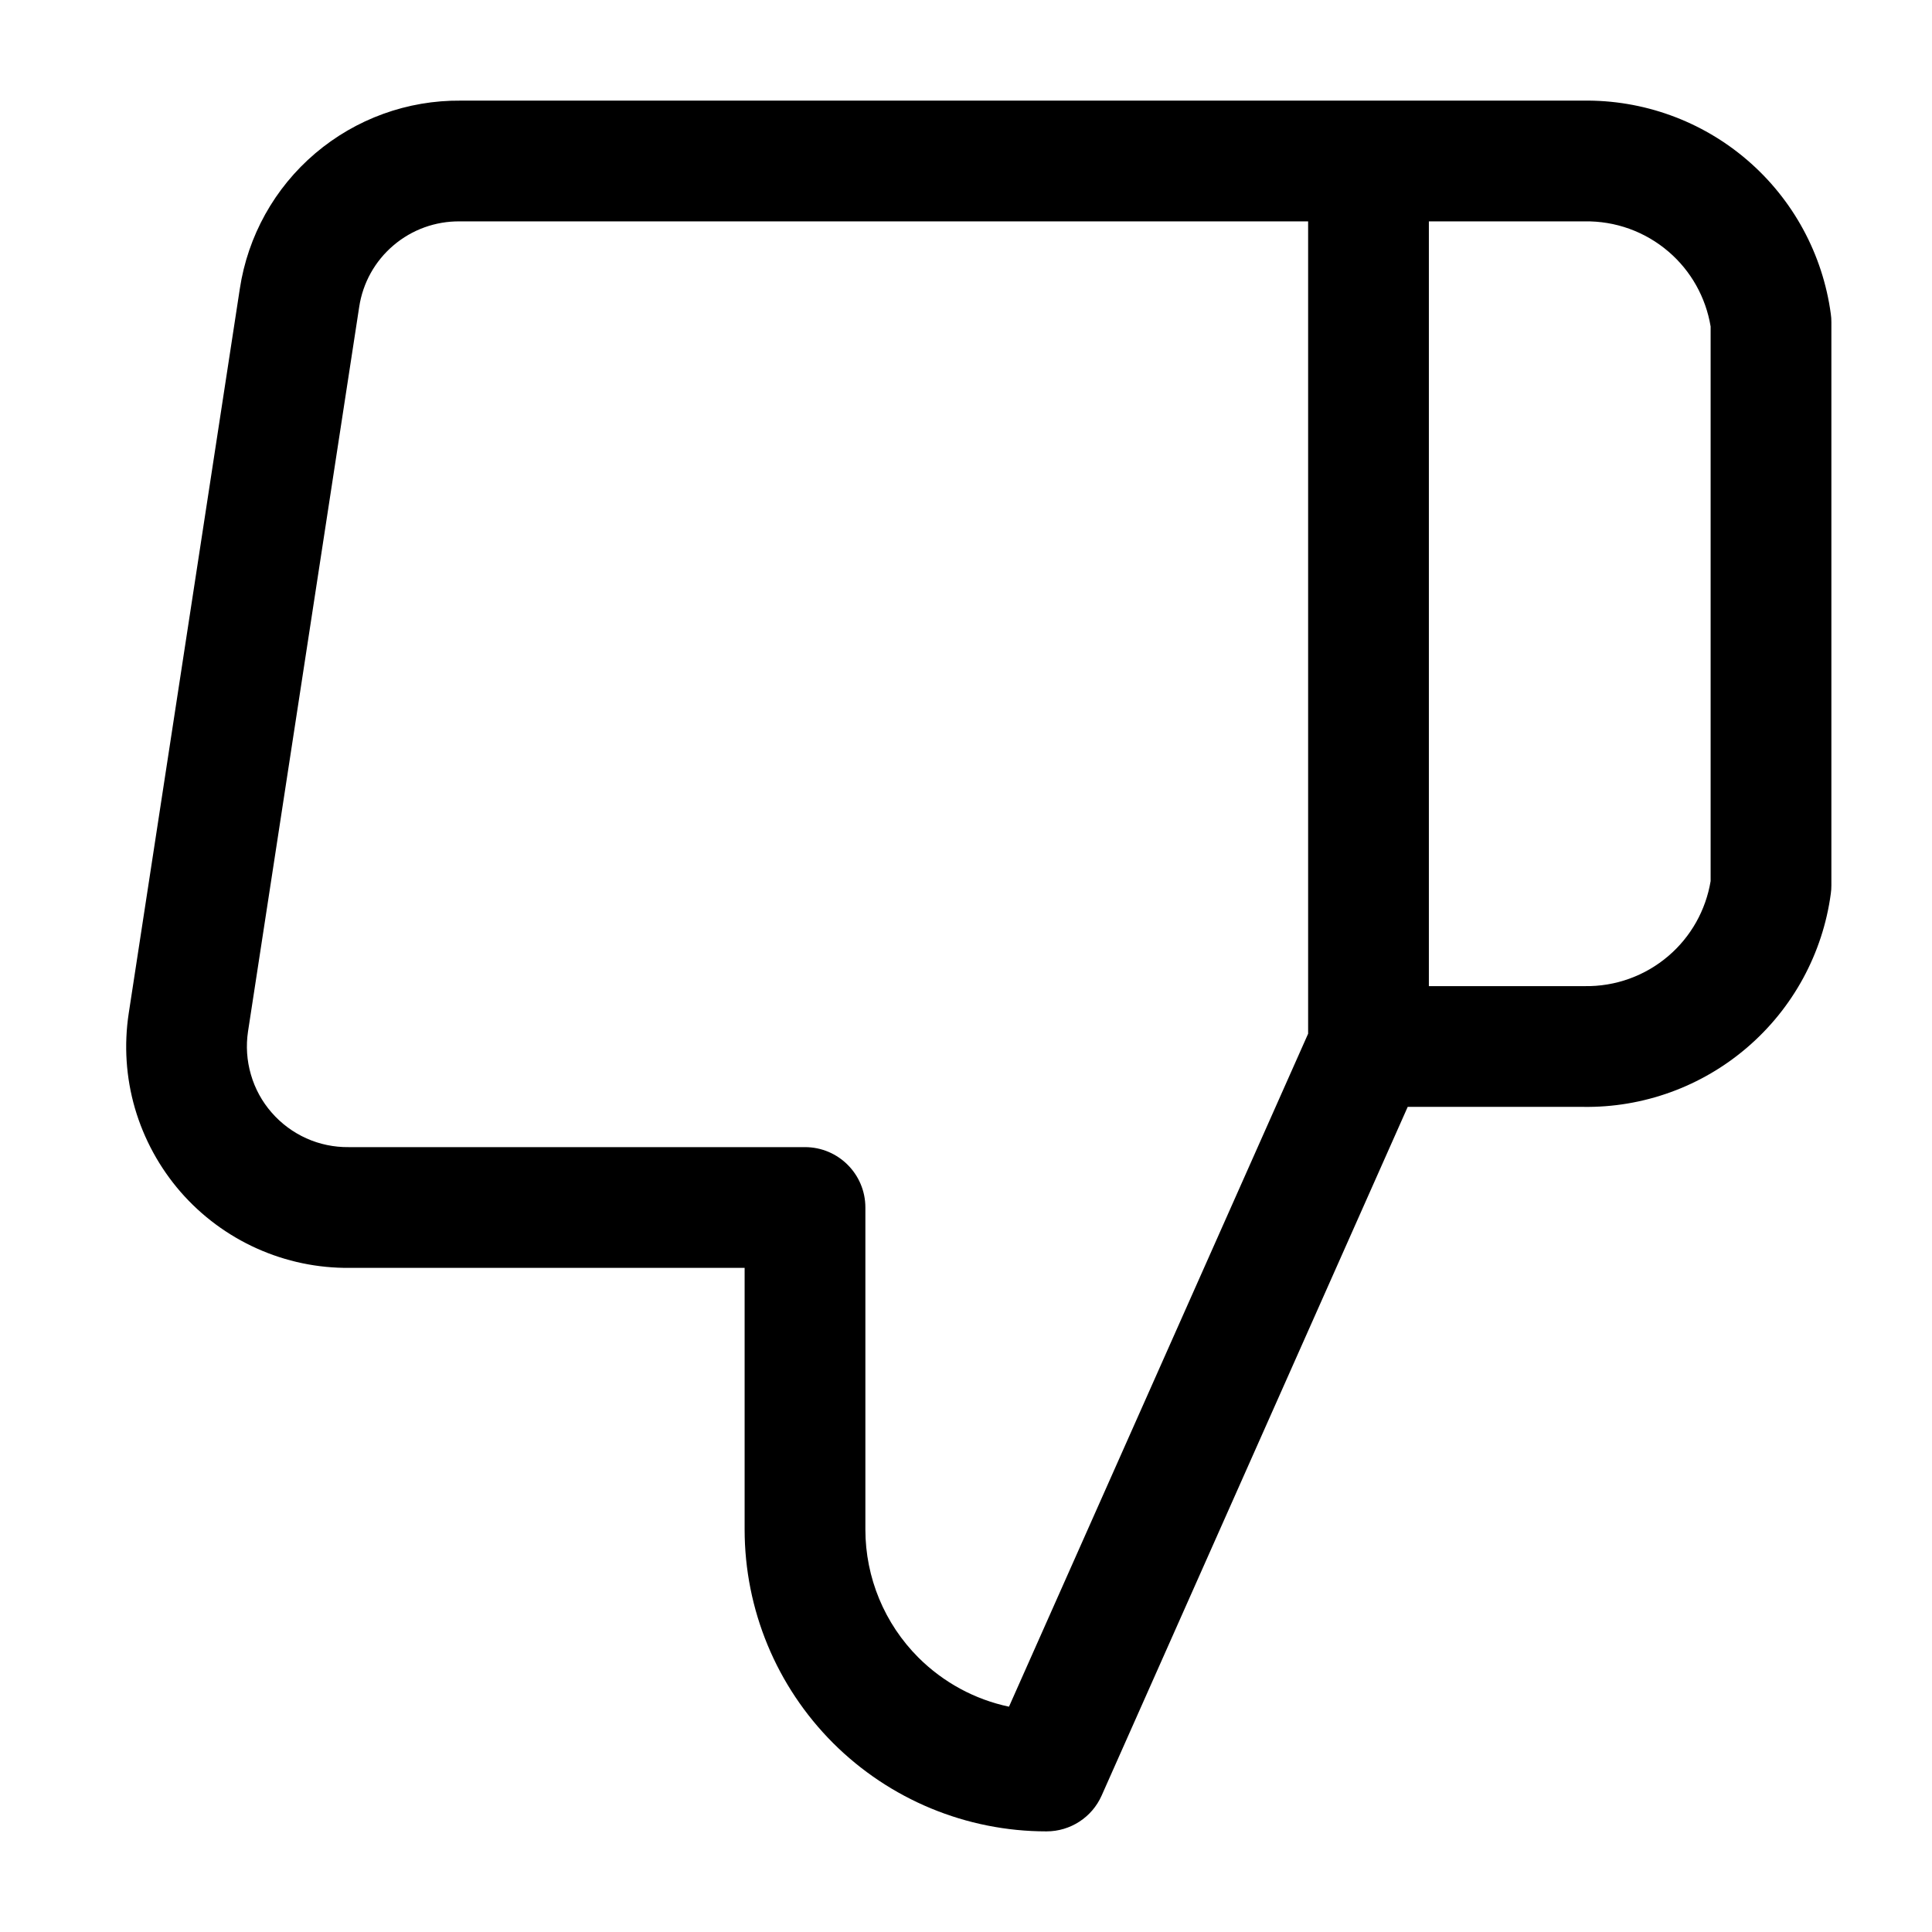
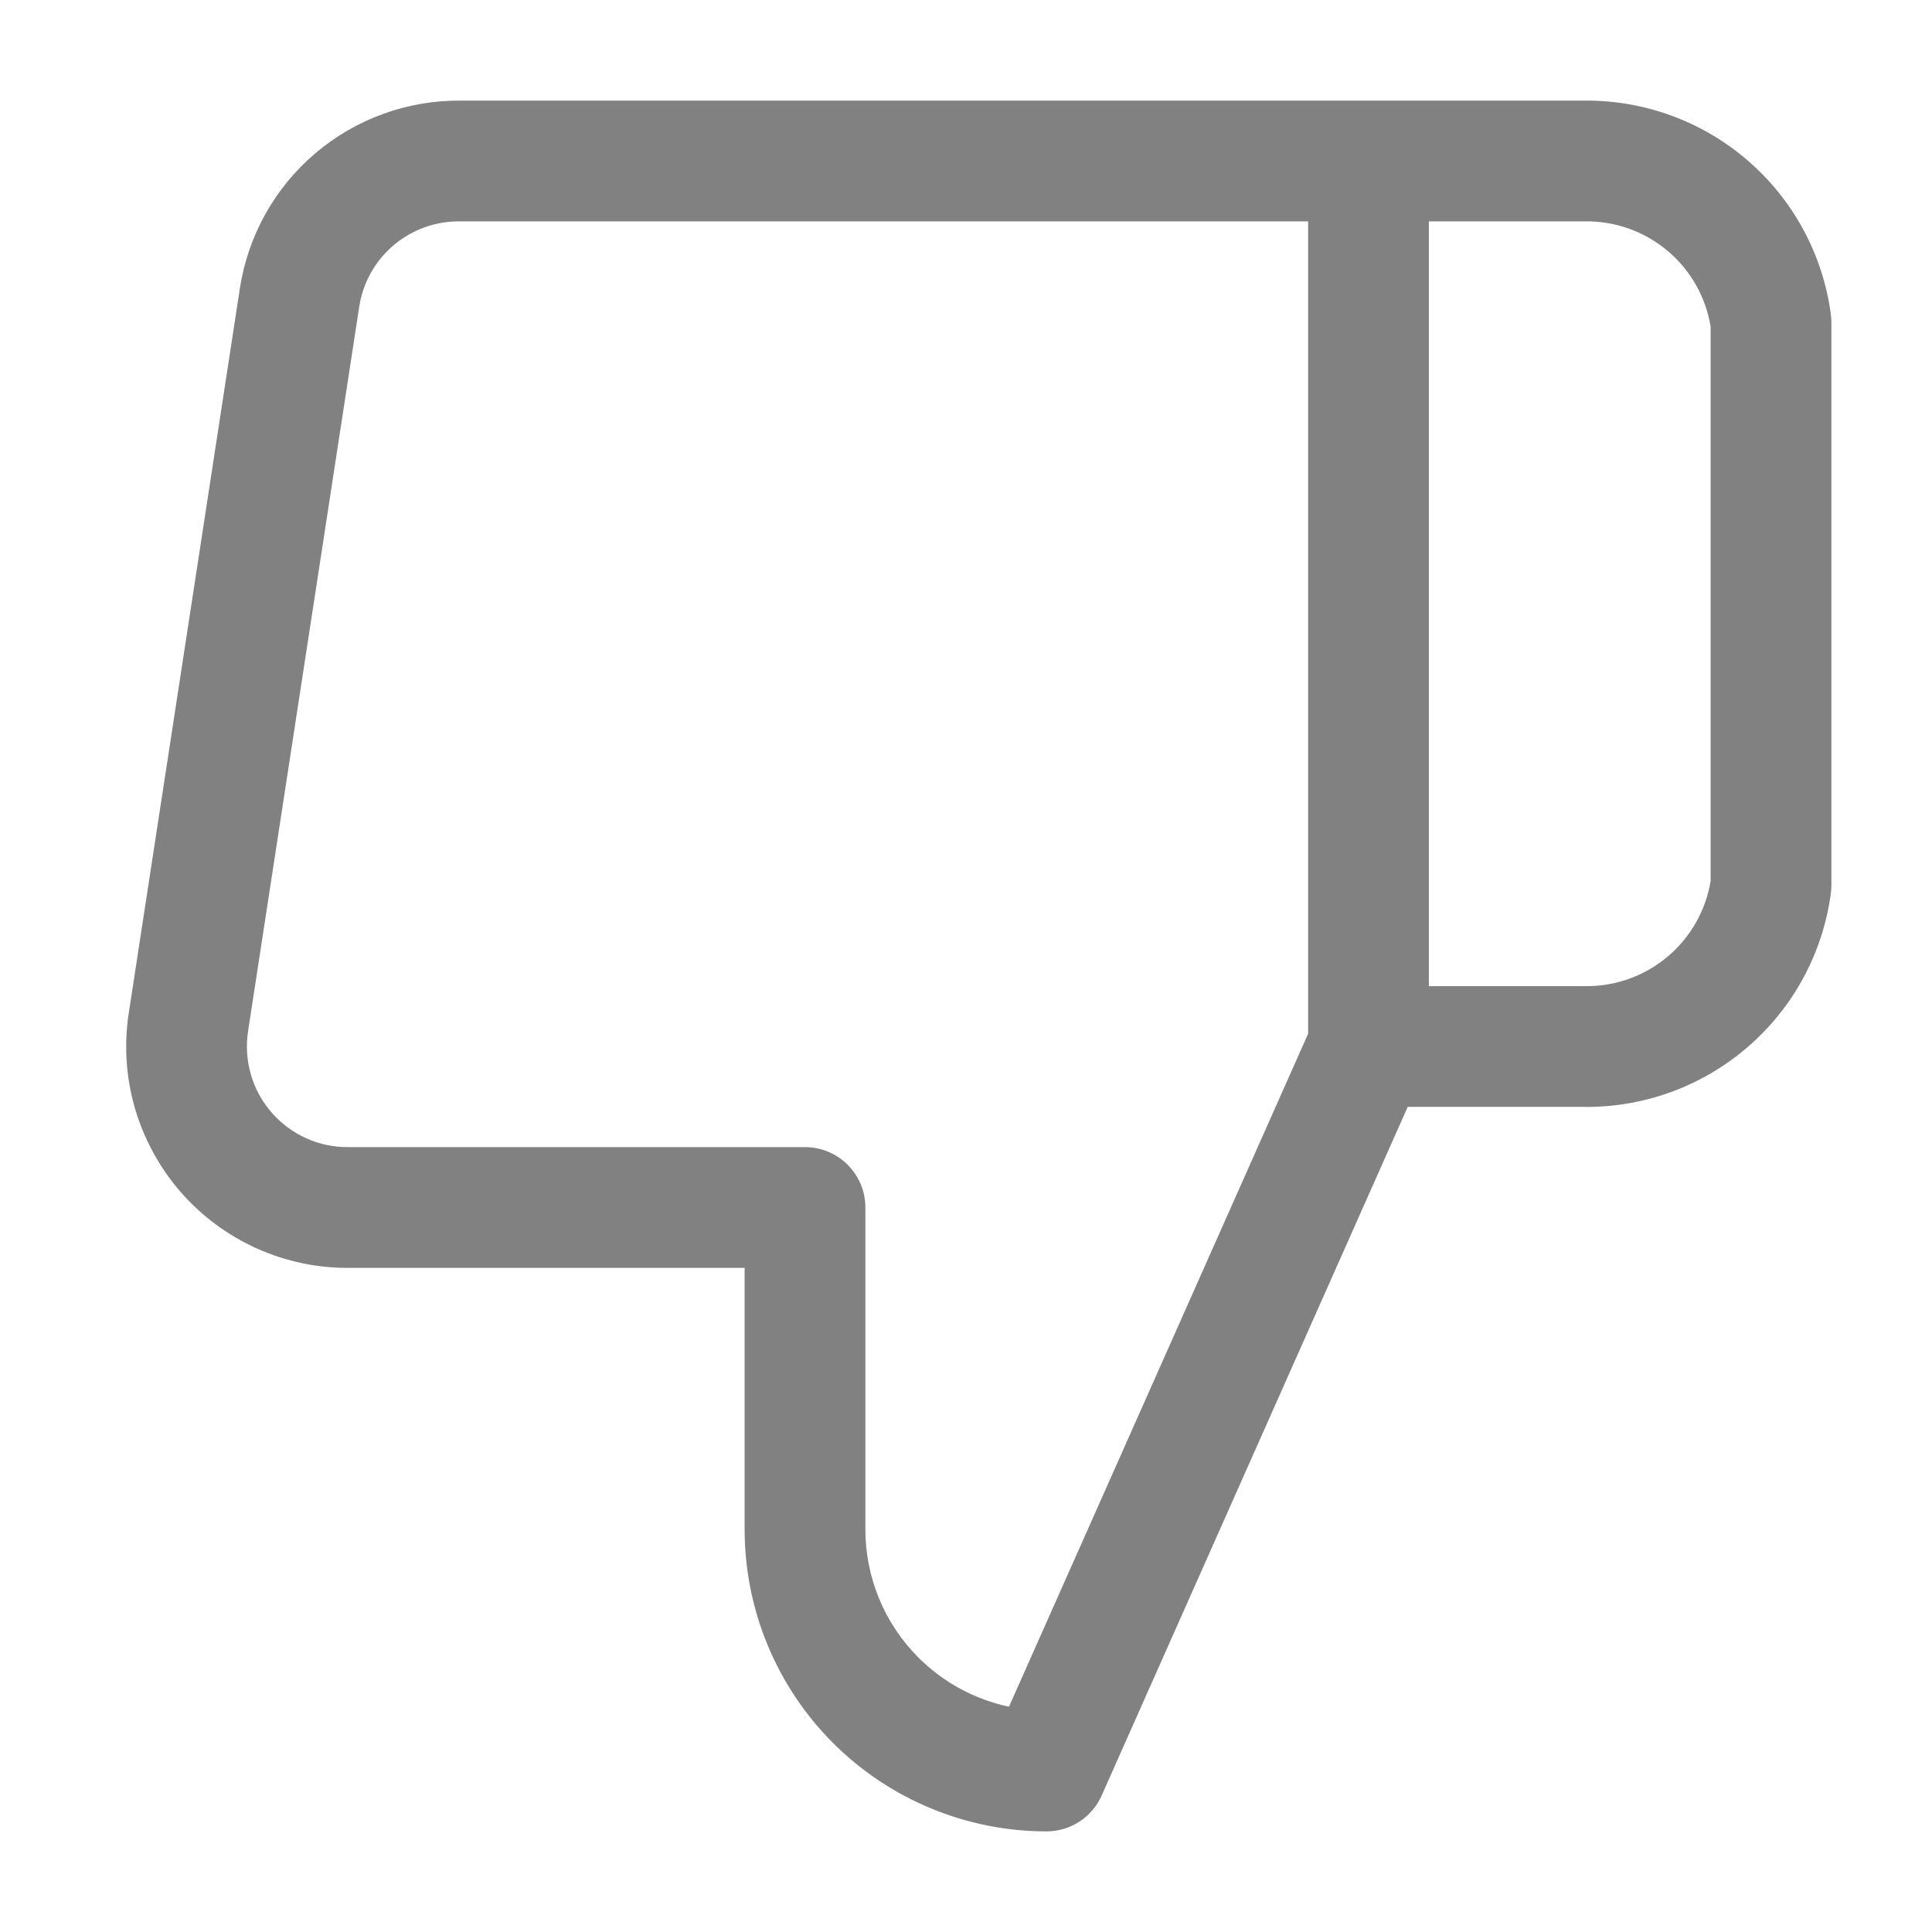
<svg xmlns="http://www.w3.org/2000/svg" width="24" height="24" viewBox="0 0 24 24" fill="none">
  <g id="Icon/thumbs-down">
-     <path id="Vector (Stroke)" fill-rule="evenodd" clip-rule="evenodd" d="M20.727 3.126C20.437 2.877 20.066 2.743 19.683 2.75L19.67 2.75L17.75 2.75V12.25H19.683C20.066 12.257 20.437 12.123 20.727 11.874C21.006 11.635 21.19 11.306 21.25 10.945V4.056C21.19 3.694 21.006 3.365 20.727 3.126ZM16.25 12.841L12.534 21.201C12.111 21.112 11.72 20.901 11.409 20.591C10.987 20.169 10.75 19.597 10.75 19V15C10.75 14.586 10.414 14.25 10 14.25H4.34L4.332 14.25C4.15 14.252 3.971 14.215 3.806 14.141C3.64 14.066 3.493 13.957 3.374 13.82C3.255 13.684 3.167 13.523 3.117 13.349C3.066 13.175 3.054 12.992 3.081 12.813C3.081 12.813 3.081 12.813 3.081 12.813L4.462 3.813C4.507 3.514 4.658 3.243 4.888 3.048C5.118 2.852 5.41 2.747 5.712 2.75L16.25 2.75V12.841ZM19.664 1.25C20.411 1.239 21.137 1.501 21.704 1.988C22.273 2.476 22.643 3.157 22.743 3.9C22.748 3.933 22.75 3.966 22.75 4V11C22.75 11.034 22.748 11.067 22.743 11.101C22.643 11.844 22.273 12.524 21.704 13.012C21.137 13.499 20.411 13.762 19.664 13.75H17.487L13.685 22.305C13.565 22.576 13.296 22.75 13 22.75C12.005 22.75 11.052 22.355 10.348 21.652C9.645 20.948 9.25 19.995 9.25 19V15.75H4.344C3.947 15.754 3.554 15.672 3.191 15.509C2.828 15.346 2.504 15.106 2.242 14.805C1.981 14.504 1.788 14.15 1.676 13.767C1.565 13.384 1.539 12.982 1.599 12.588L2.979 3.588C2.979 3.587 2.978 3.588 2.979 3.588C3.078 2.932 3.411 2.334 3.916 1.905C4.421 1.476 5.062 1.244 5.724 1.25H19.664Z" fill="black" />
+     <path id="Vector (Stroke)" fill-rule="evenodd" clip-rule="evenodd" d="M20.727 3.126C20.437 2.877 20.066 2.743 19.683 2.75L19.67 2.75L17.75 2.75V12.25H19.683C20.066 12.257 20.437 12.123 20.727 11.874C21.006 11.635 21.19 11.306 21.25 10.945V4.056C21.19 3.694 21.006 3.365 20.727 3.126ZM16.25 12.841L12.534 21.201C12.111 21.112 11.72 20.901 11.409 20.591C10.987 20.169 10.75 19.597 10.75 19V15C10.75 14.586 10.414 14.25 10 14.25H4.34L4.332 14.25C4.15 14.252 3.971 14.215 3.806 14.141C3.64 14.066 3.493 13.957 3.374 13.82C3.255 13.684 3.167 13.523 3.117 13.349C3.066 13.175 3.054 12.992 3.081 12.813C3.081 12.813 3.081 12.813 3.081 12.813L4.462 3.813C4.507 3.514 4.658 3.243 4.888 3.048C5.118 2.852 5.41 2.747 5.712 2.75L16.25 2.75V12.841ZM19.664 1.25C20.411 1.239 21.137 1.501 21.704 1.988C22.273 2.476 22.643 3.157 22.743 3.9C22.748 3.933 22.75 3.966 22.75 4V11C22.75 11.034 22.748 11.067 22.743 11.101C22.643 11.844 22.273 12.524 21.704 13.012C21.137 13.499 20.411 13.762 19.664 13.75H17.487L13.685 22.305C13.565 22.576 13.296 22.75 13 22.75C12.005 22.75 11.052 22.355 10.348 21.652C9.645 20.948 9.25 19.995 9.25 19V15.75H4.344C3.947 15.754 3.554 15.672 3.191 15.509C2.828 15.346 2.504 15.106 2.242 14.805C1.981 14.504 1.788 14.15 1.676 13.767C1.565 13.384 1.539 12.982 1.599 12.588L2.979 3.588C2.979 3.587 2.978 3.588 2.979 3.588C3.078 2.932 3.411 2.334 3.916 1.905C4.421 1.476 5.062 1.244 5.724 1.25H19.664Z" fill="rgba(129, 129, 129, 1)" />
  </g>
</svg>
